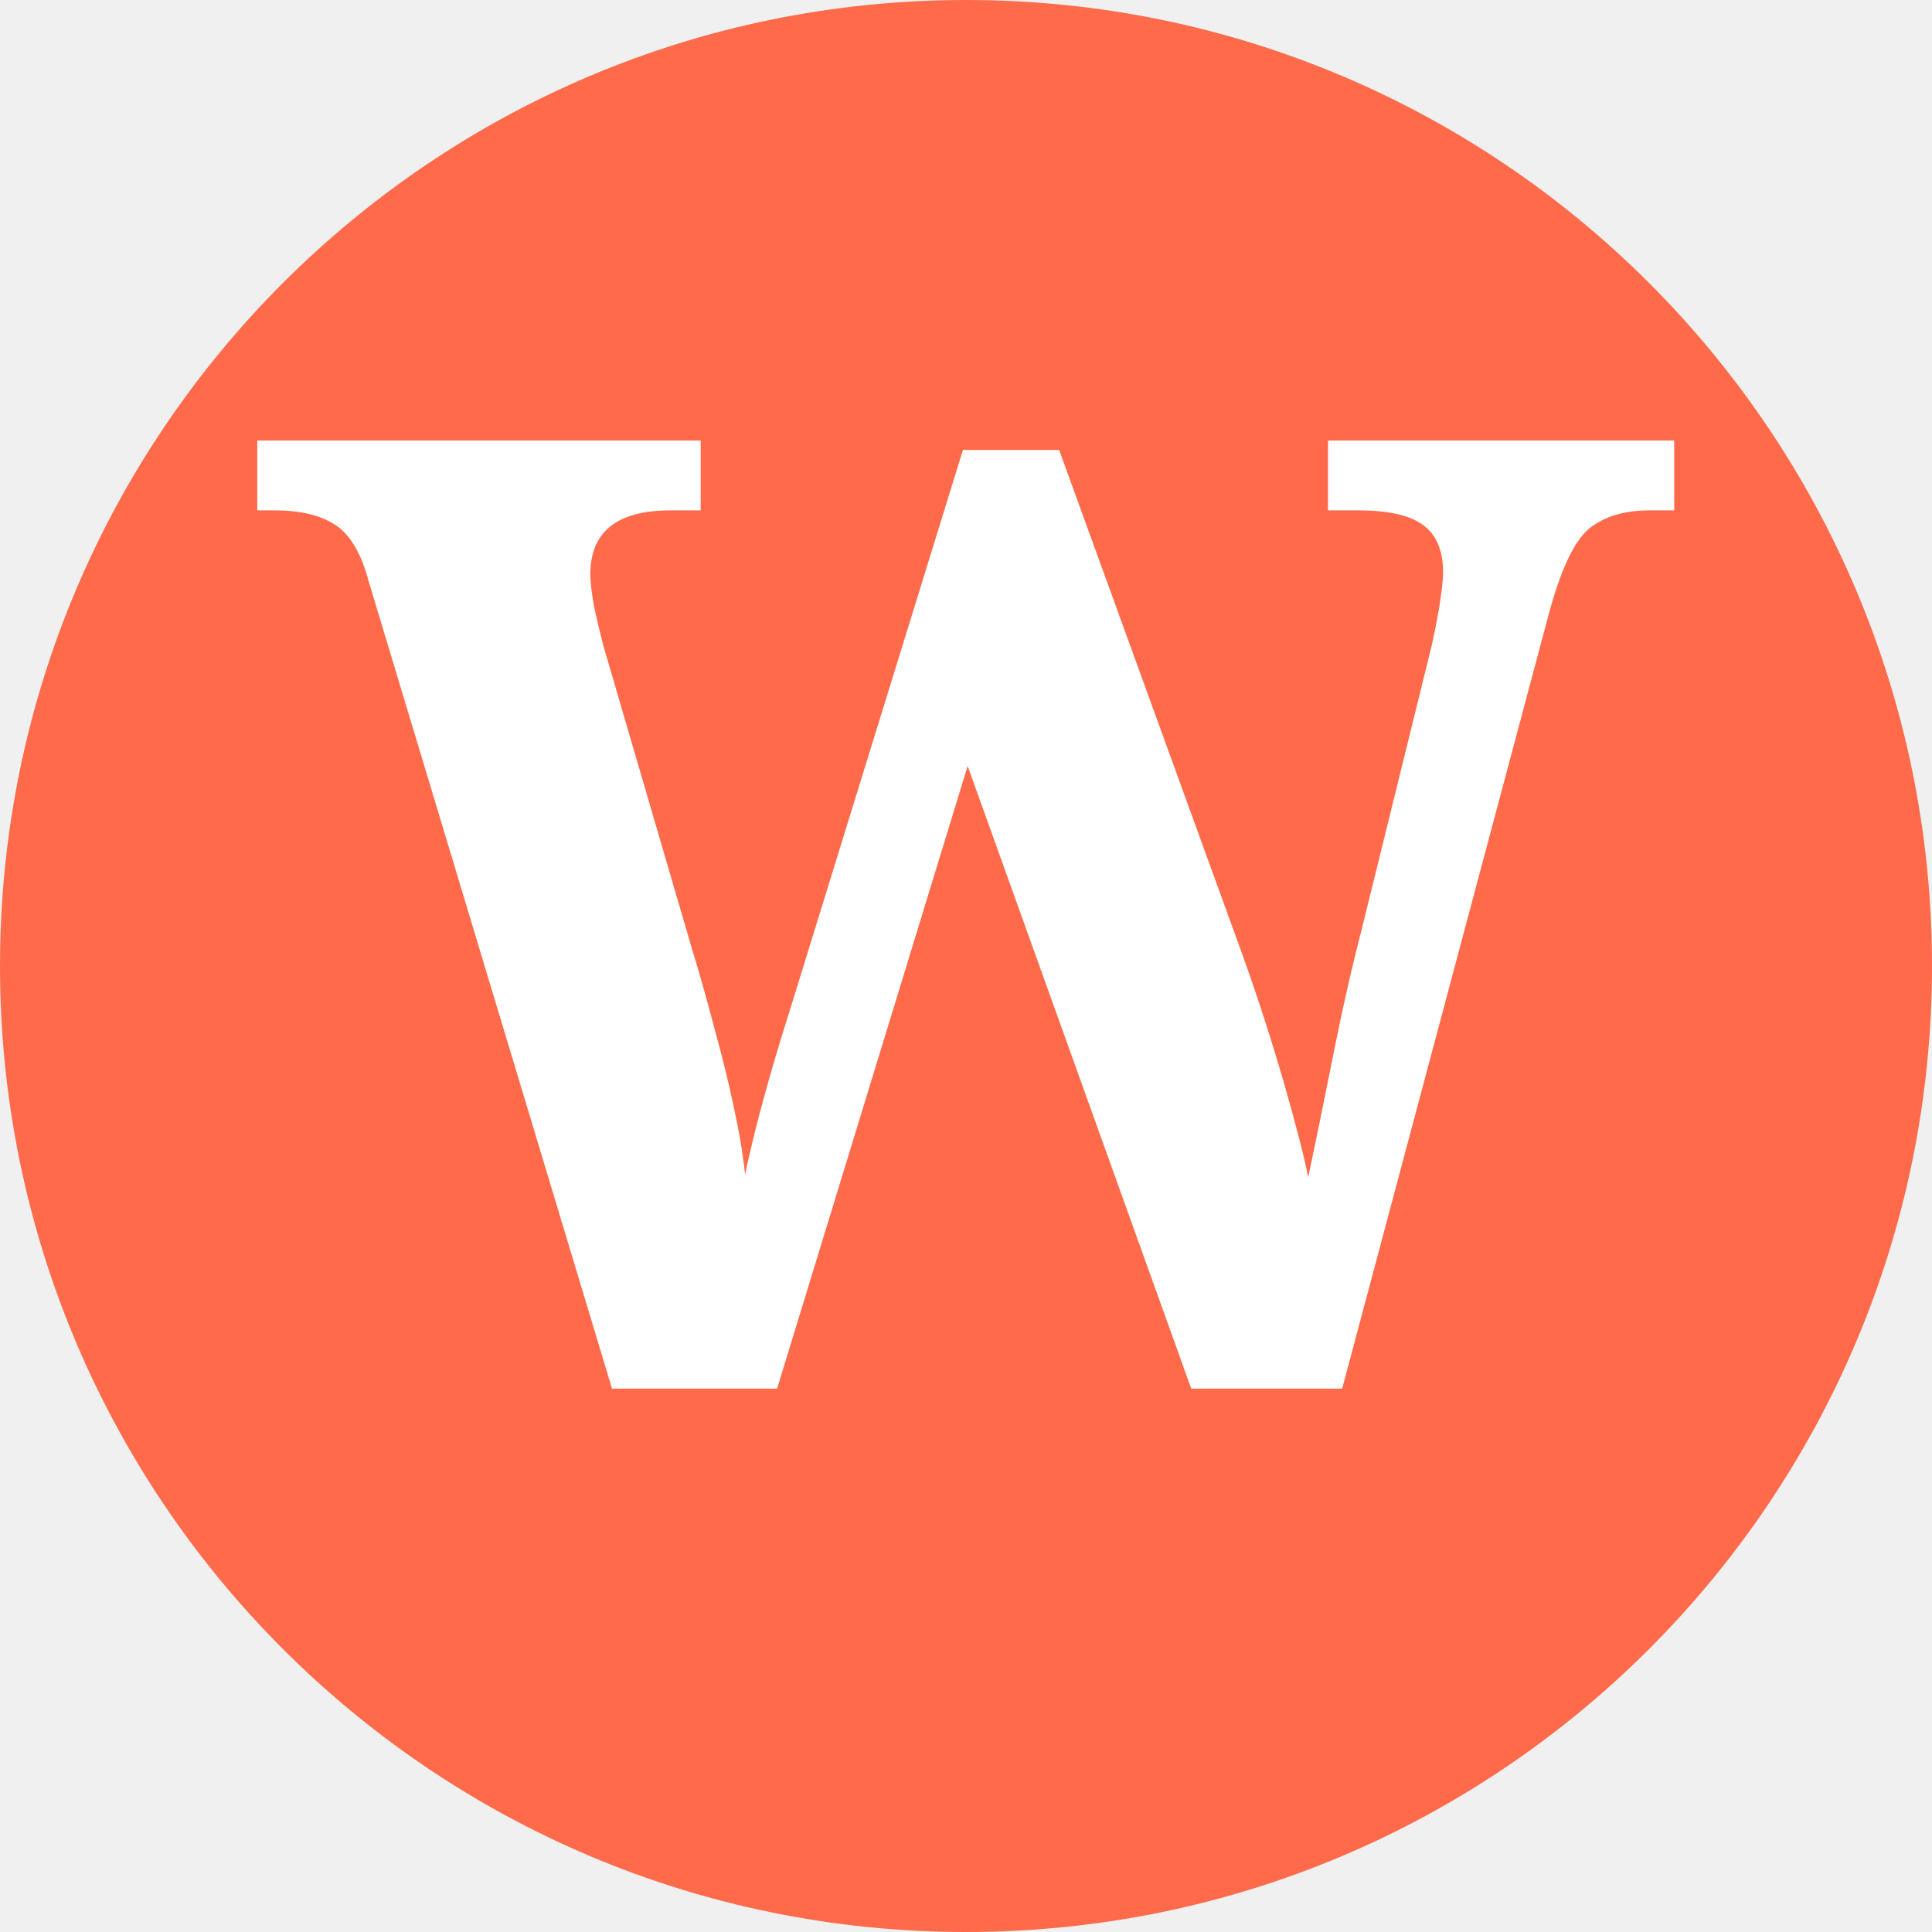
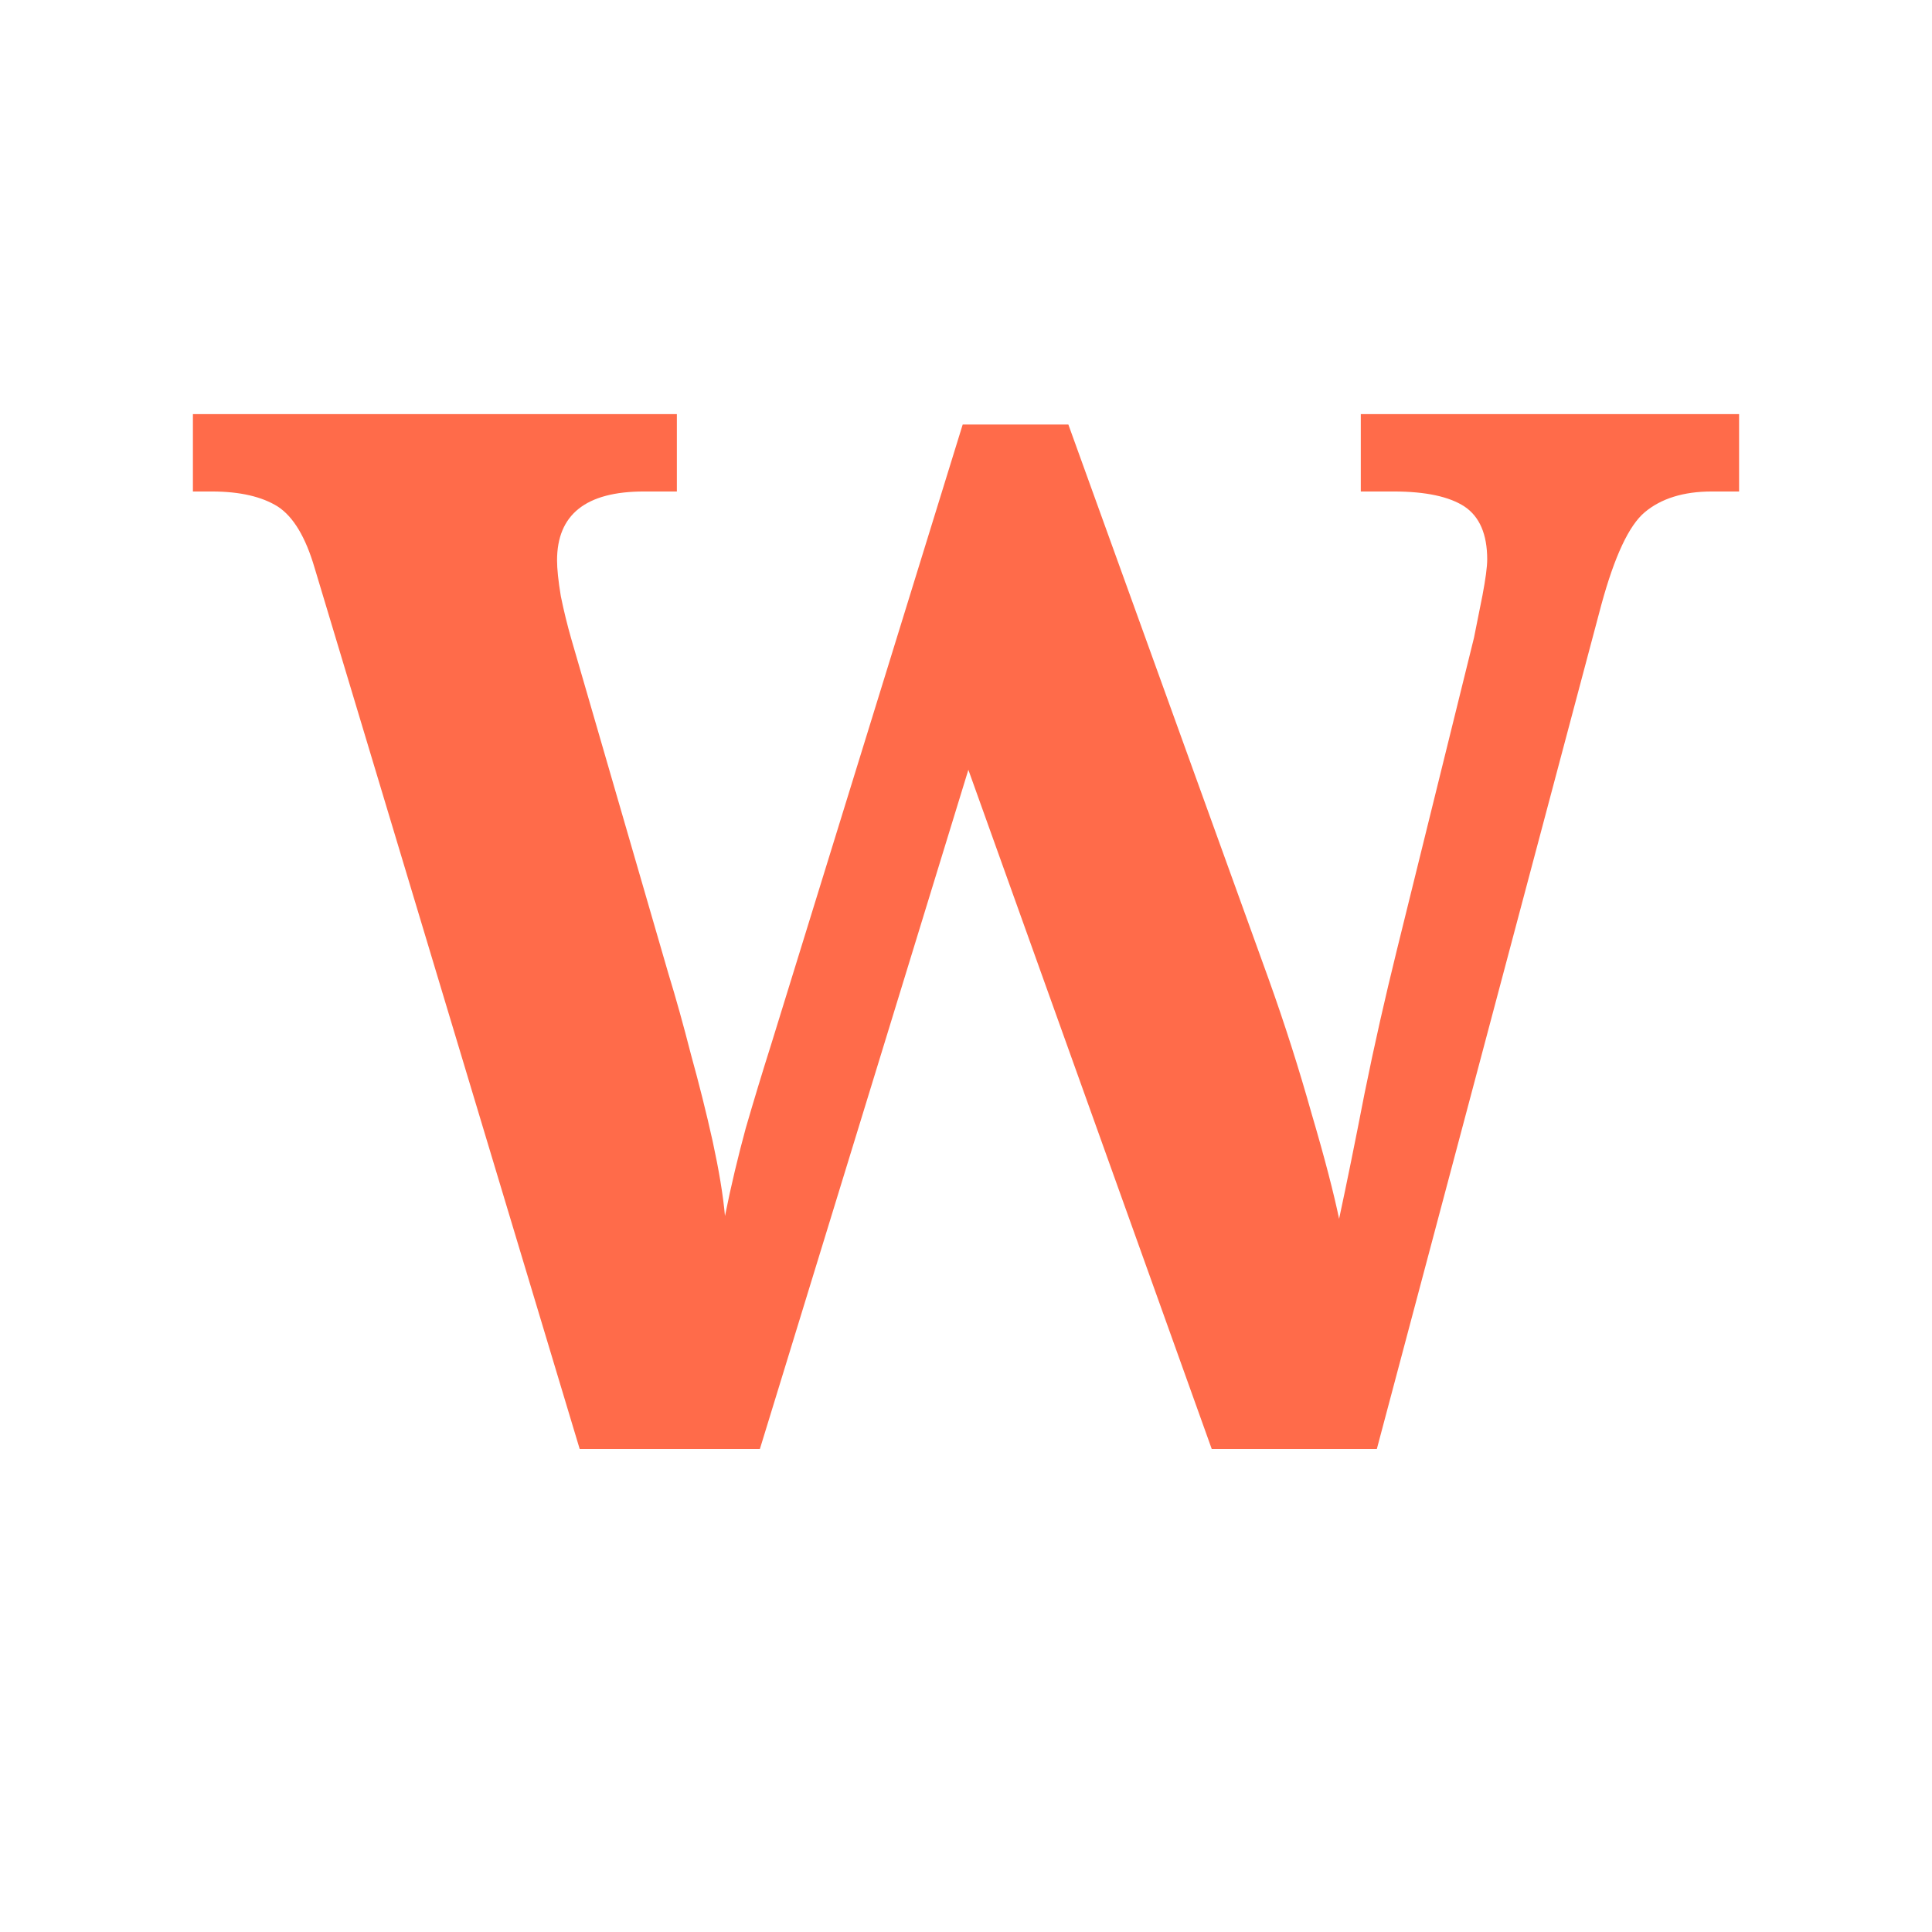
<svg xmlns="http://www.w3.org/2000/svg" viewBox="0 0 32 32">
-   <circle cx="16" cy="16" r="16" fill="#FF6B4A" />
-   <text x="16" y="23" text-anchor="middle" font-family="serif" font-weight="900" font-size="22" fill="white">W</text>
+   <rect width="32" height="32" fill="white" />
+   <text x="16" y="24" text-anchor="middle" font-family="serif" font-weight="900" font-size="24" fill="#FF6B4A">W</text>
</svg>
